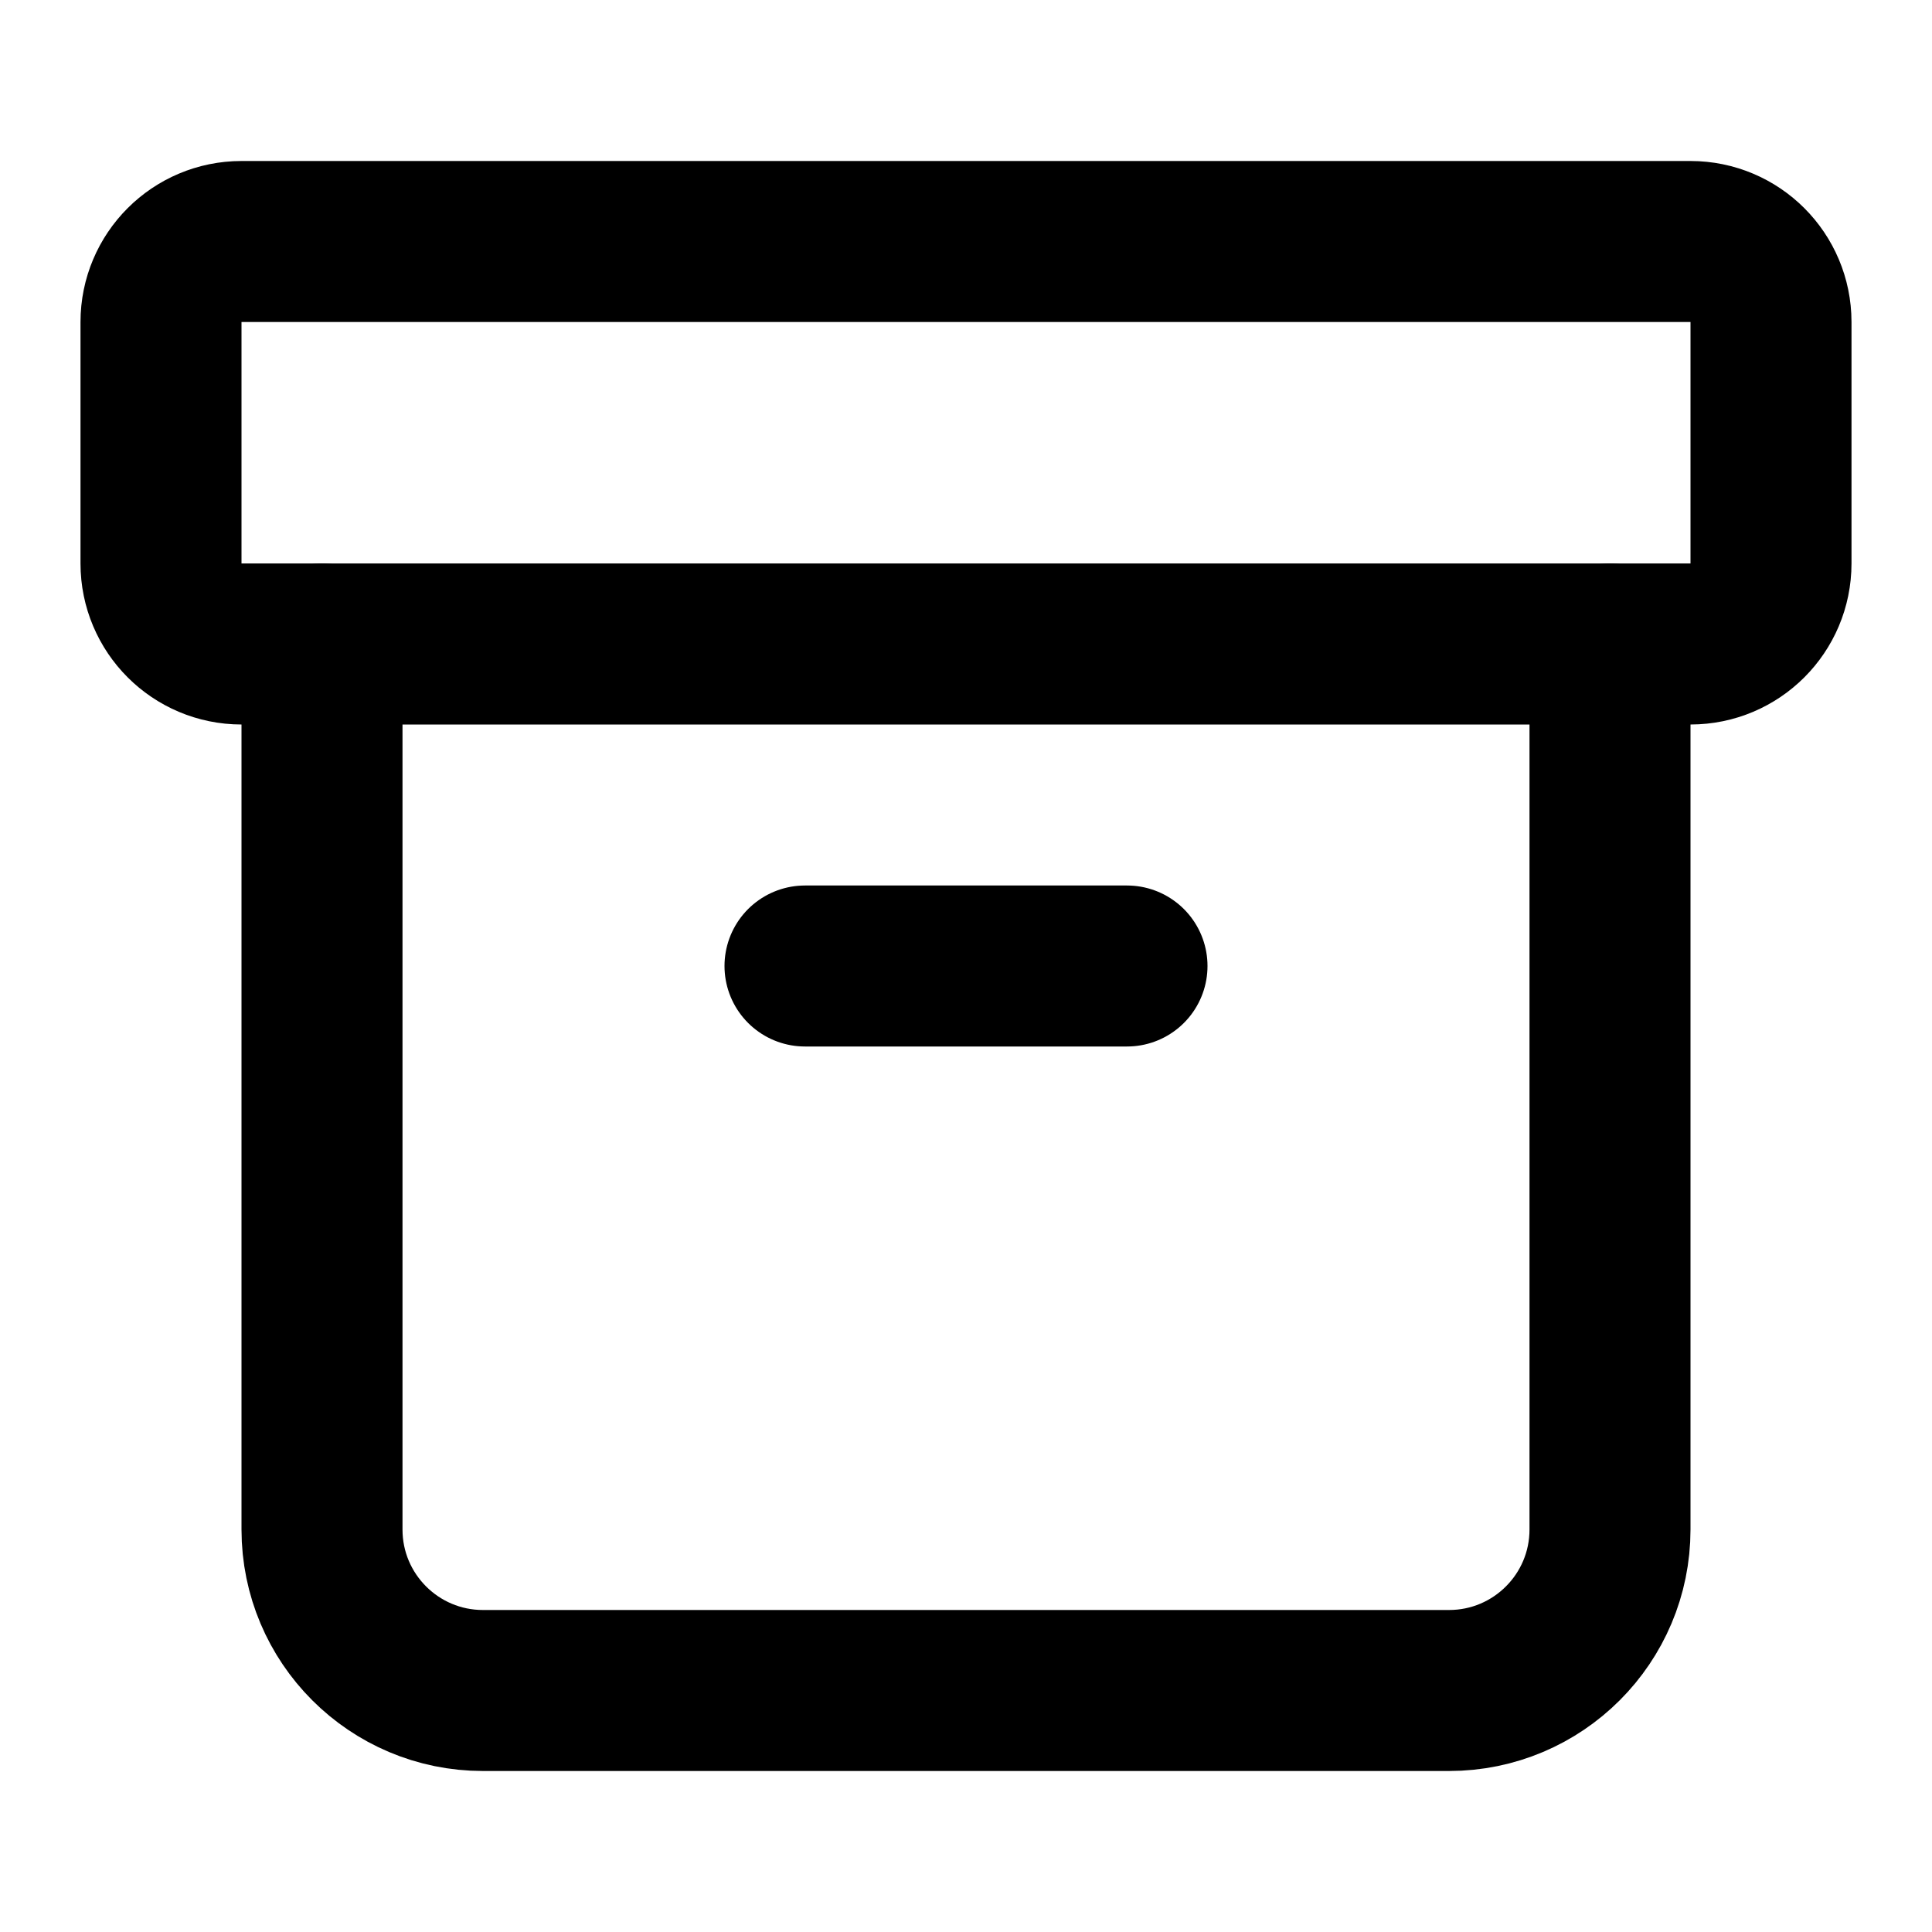
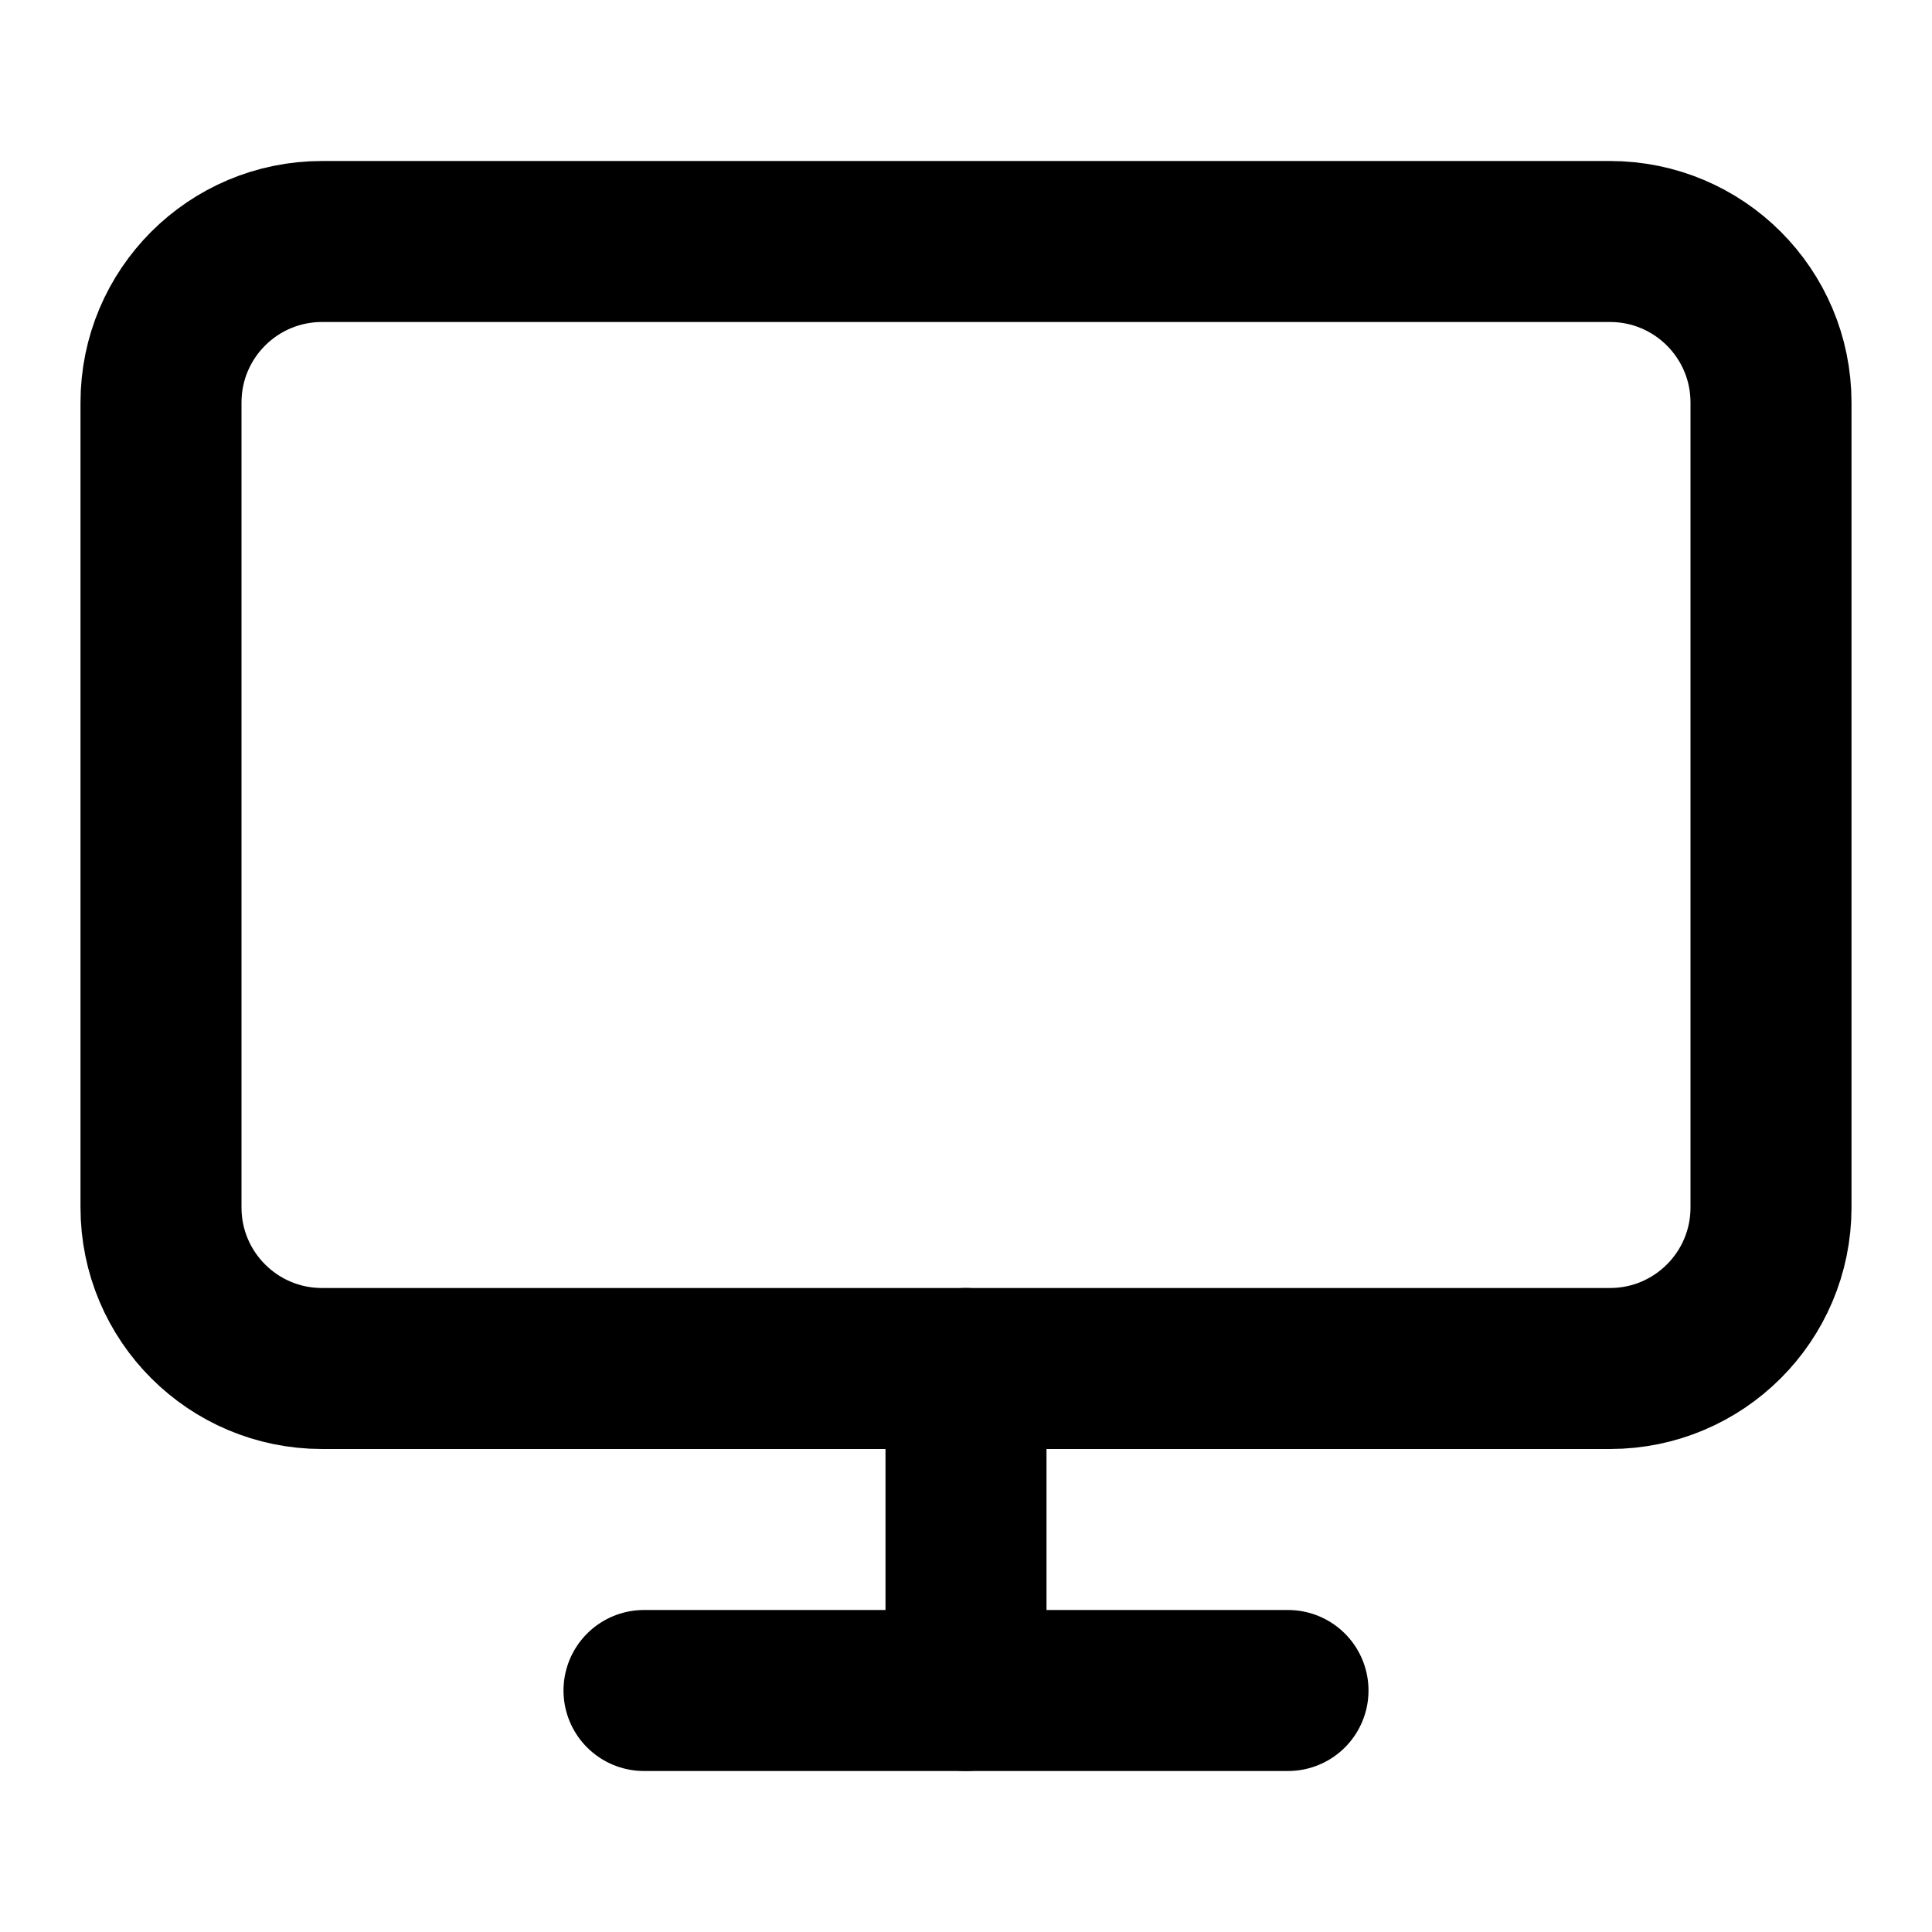
<svg xmlns="http://www.w3.org/2000/svg" width="24" height="24" viewBox="0 0 24 24" fill="none" stroke="currentColor" stroke-width="2" stroke-linecap="round" stroke-linejoin="round">
-   <rect width="20" height="5" x="2" y="3" rx="1" />
-   <path d="M4 8v11a2 2 0 0 0 2 2h12a2 2 0 0 0 2-2V8" />
-   <path d="M10 12h4" />
+   <rect width="20" height="14" x="2" y="3" rx="2" />
+   <line x1="8" x2="16" y1="21" y2="21" />
+   <line x1="12" x2="12" y1="17" y2="21" />
</svg>
